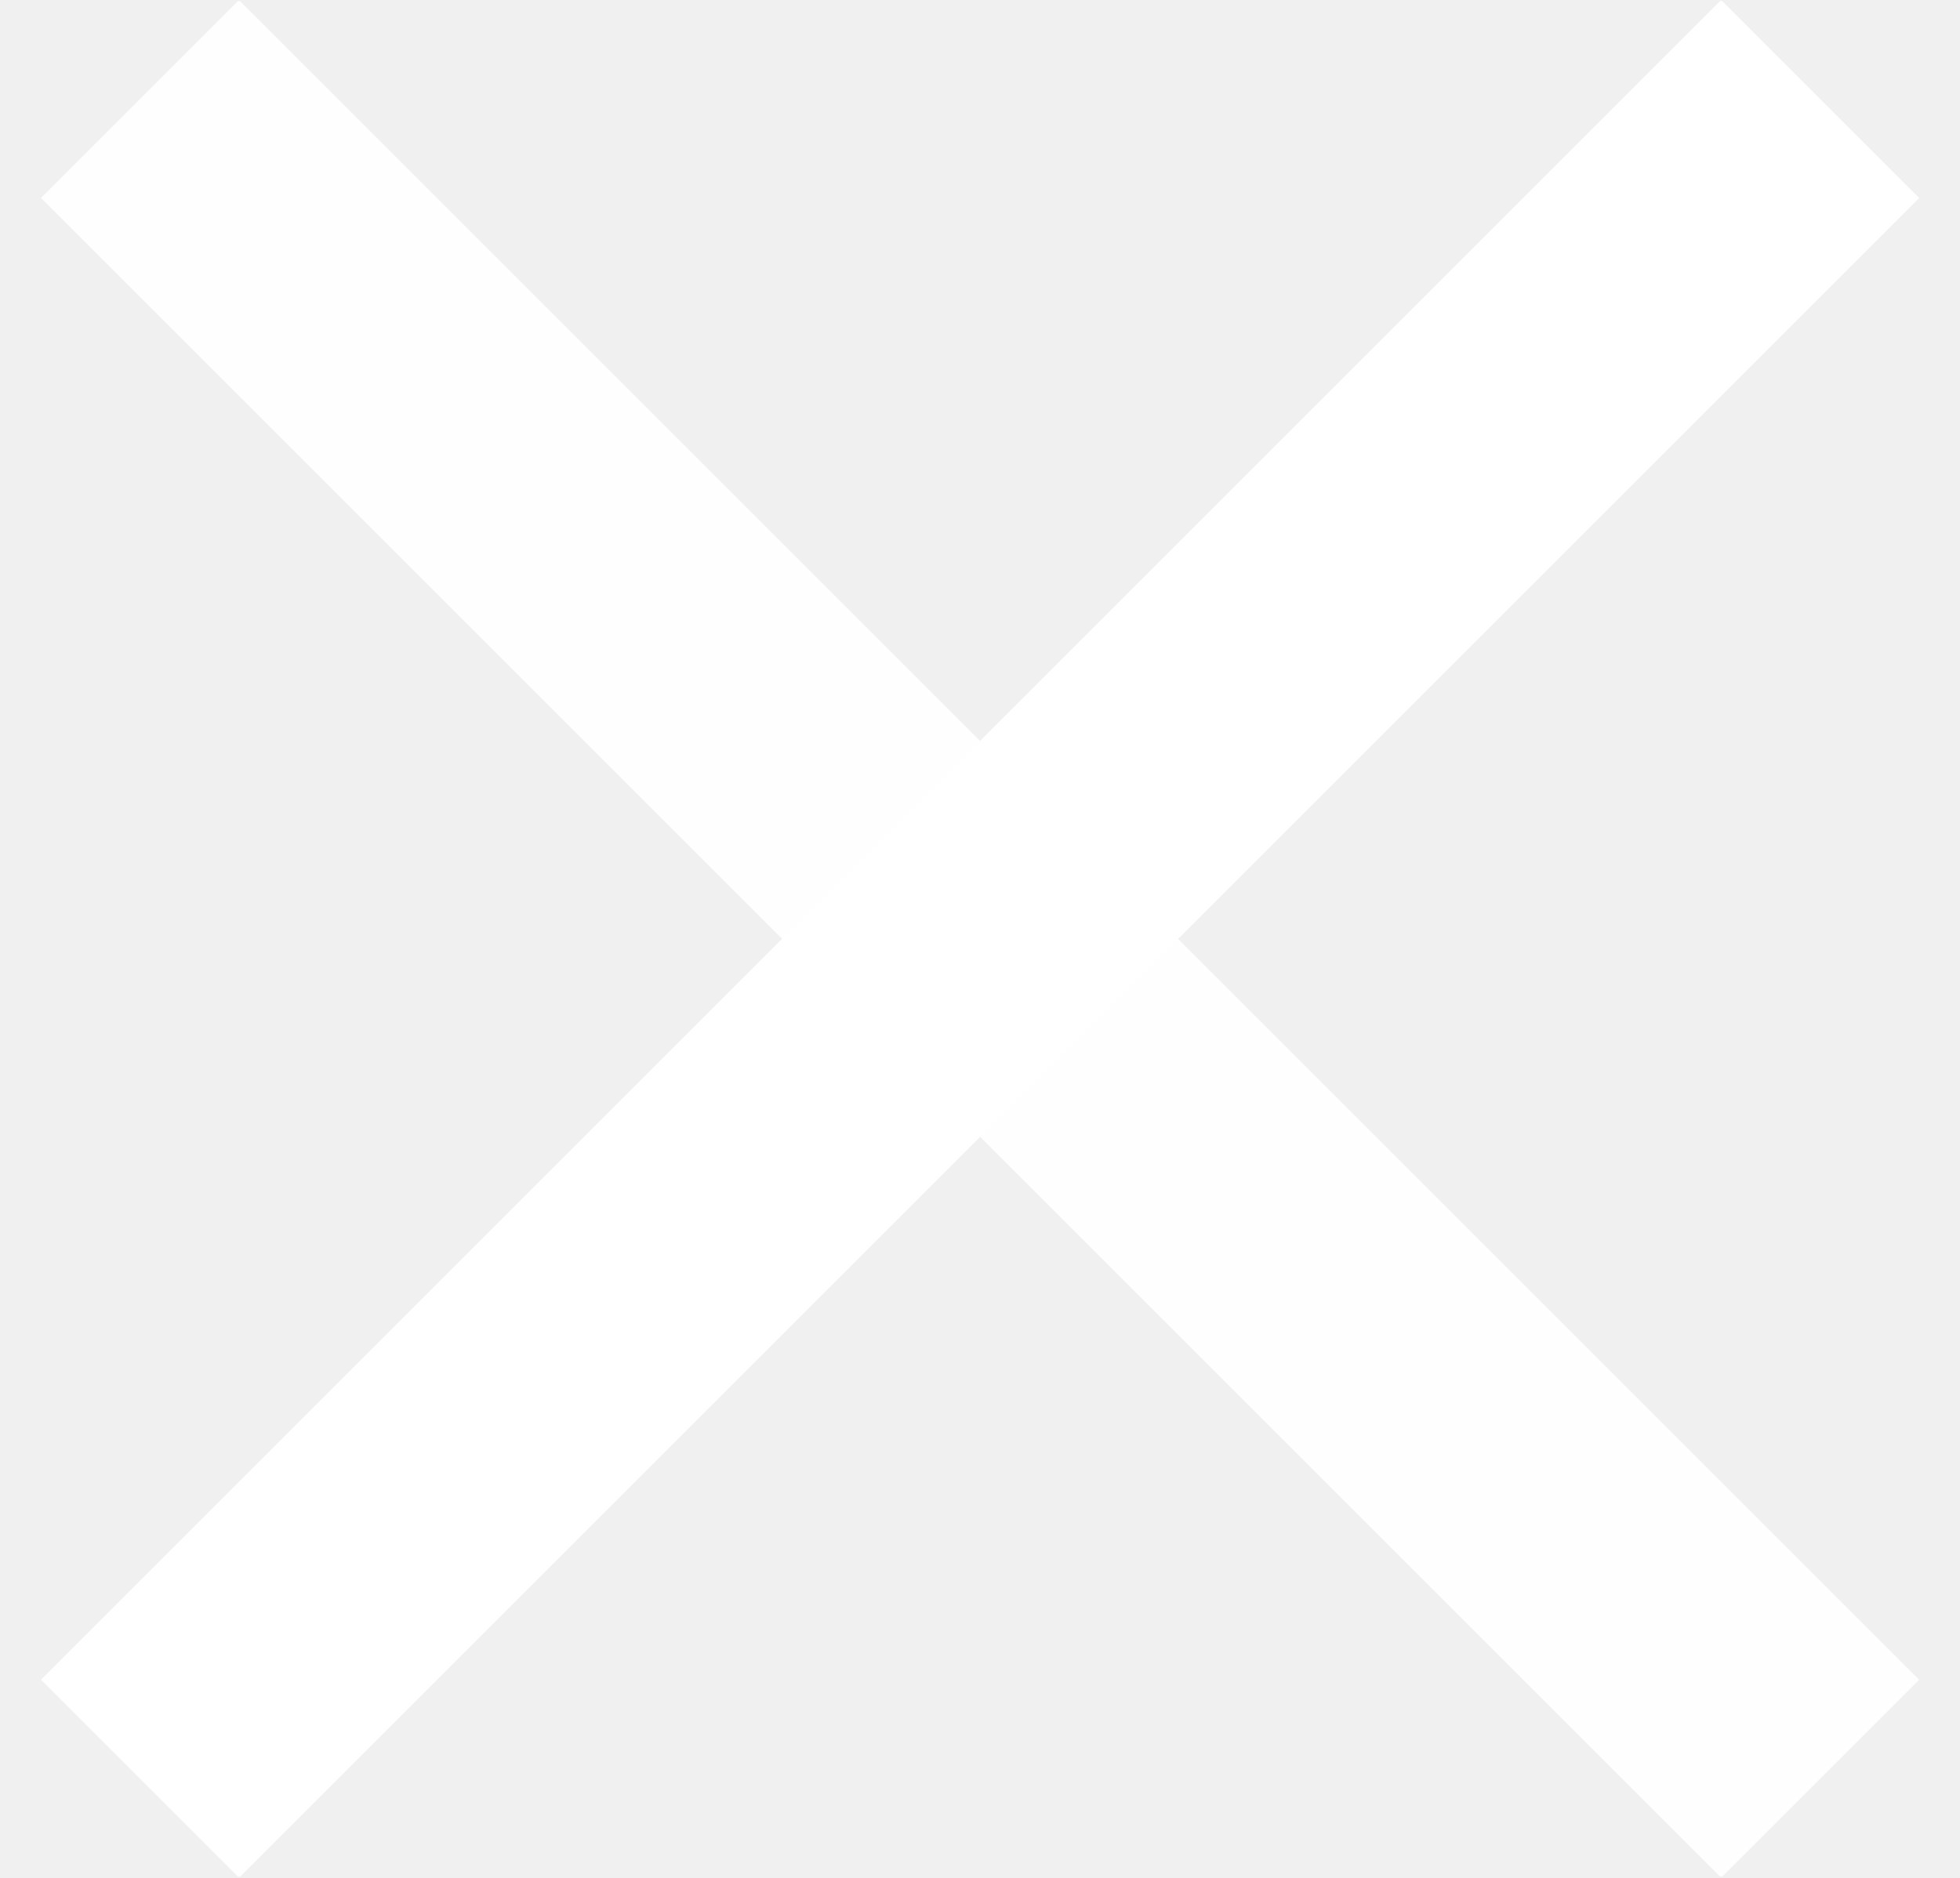
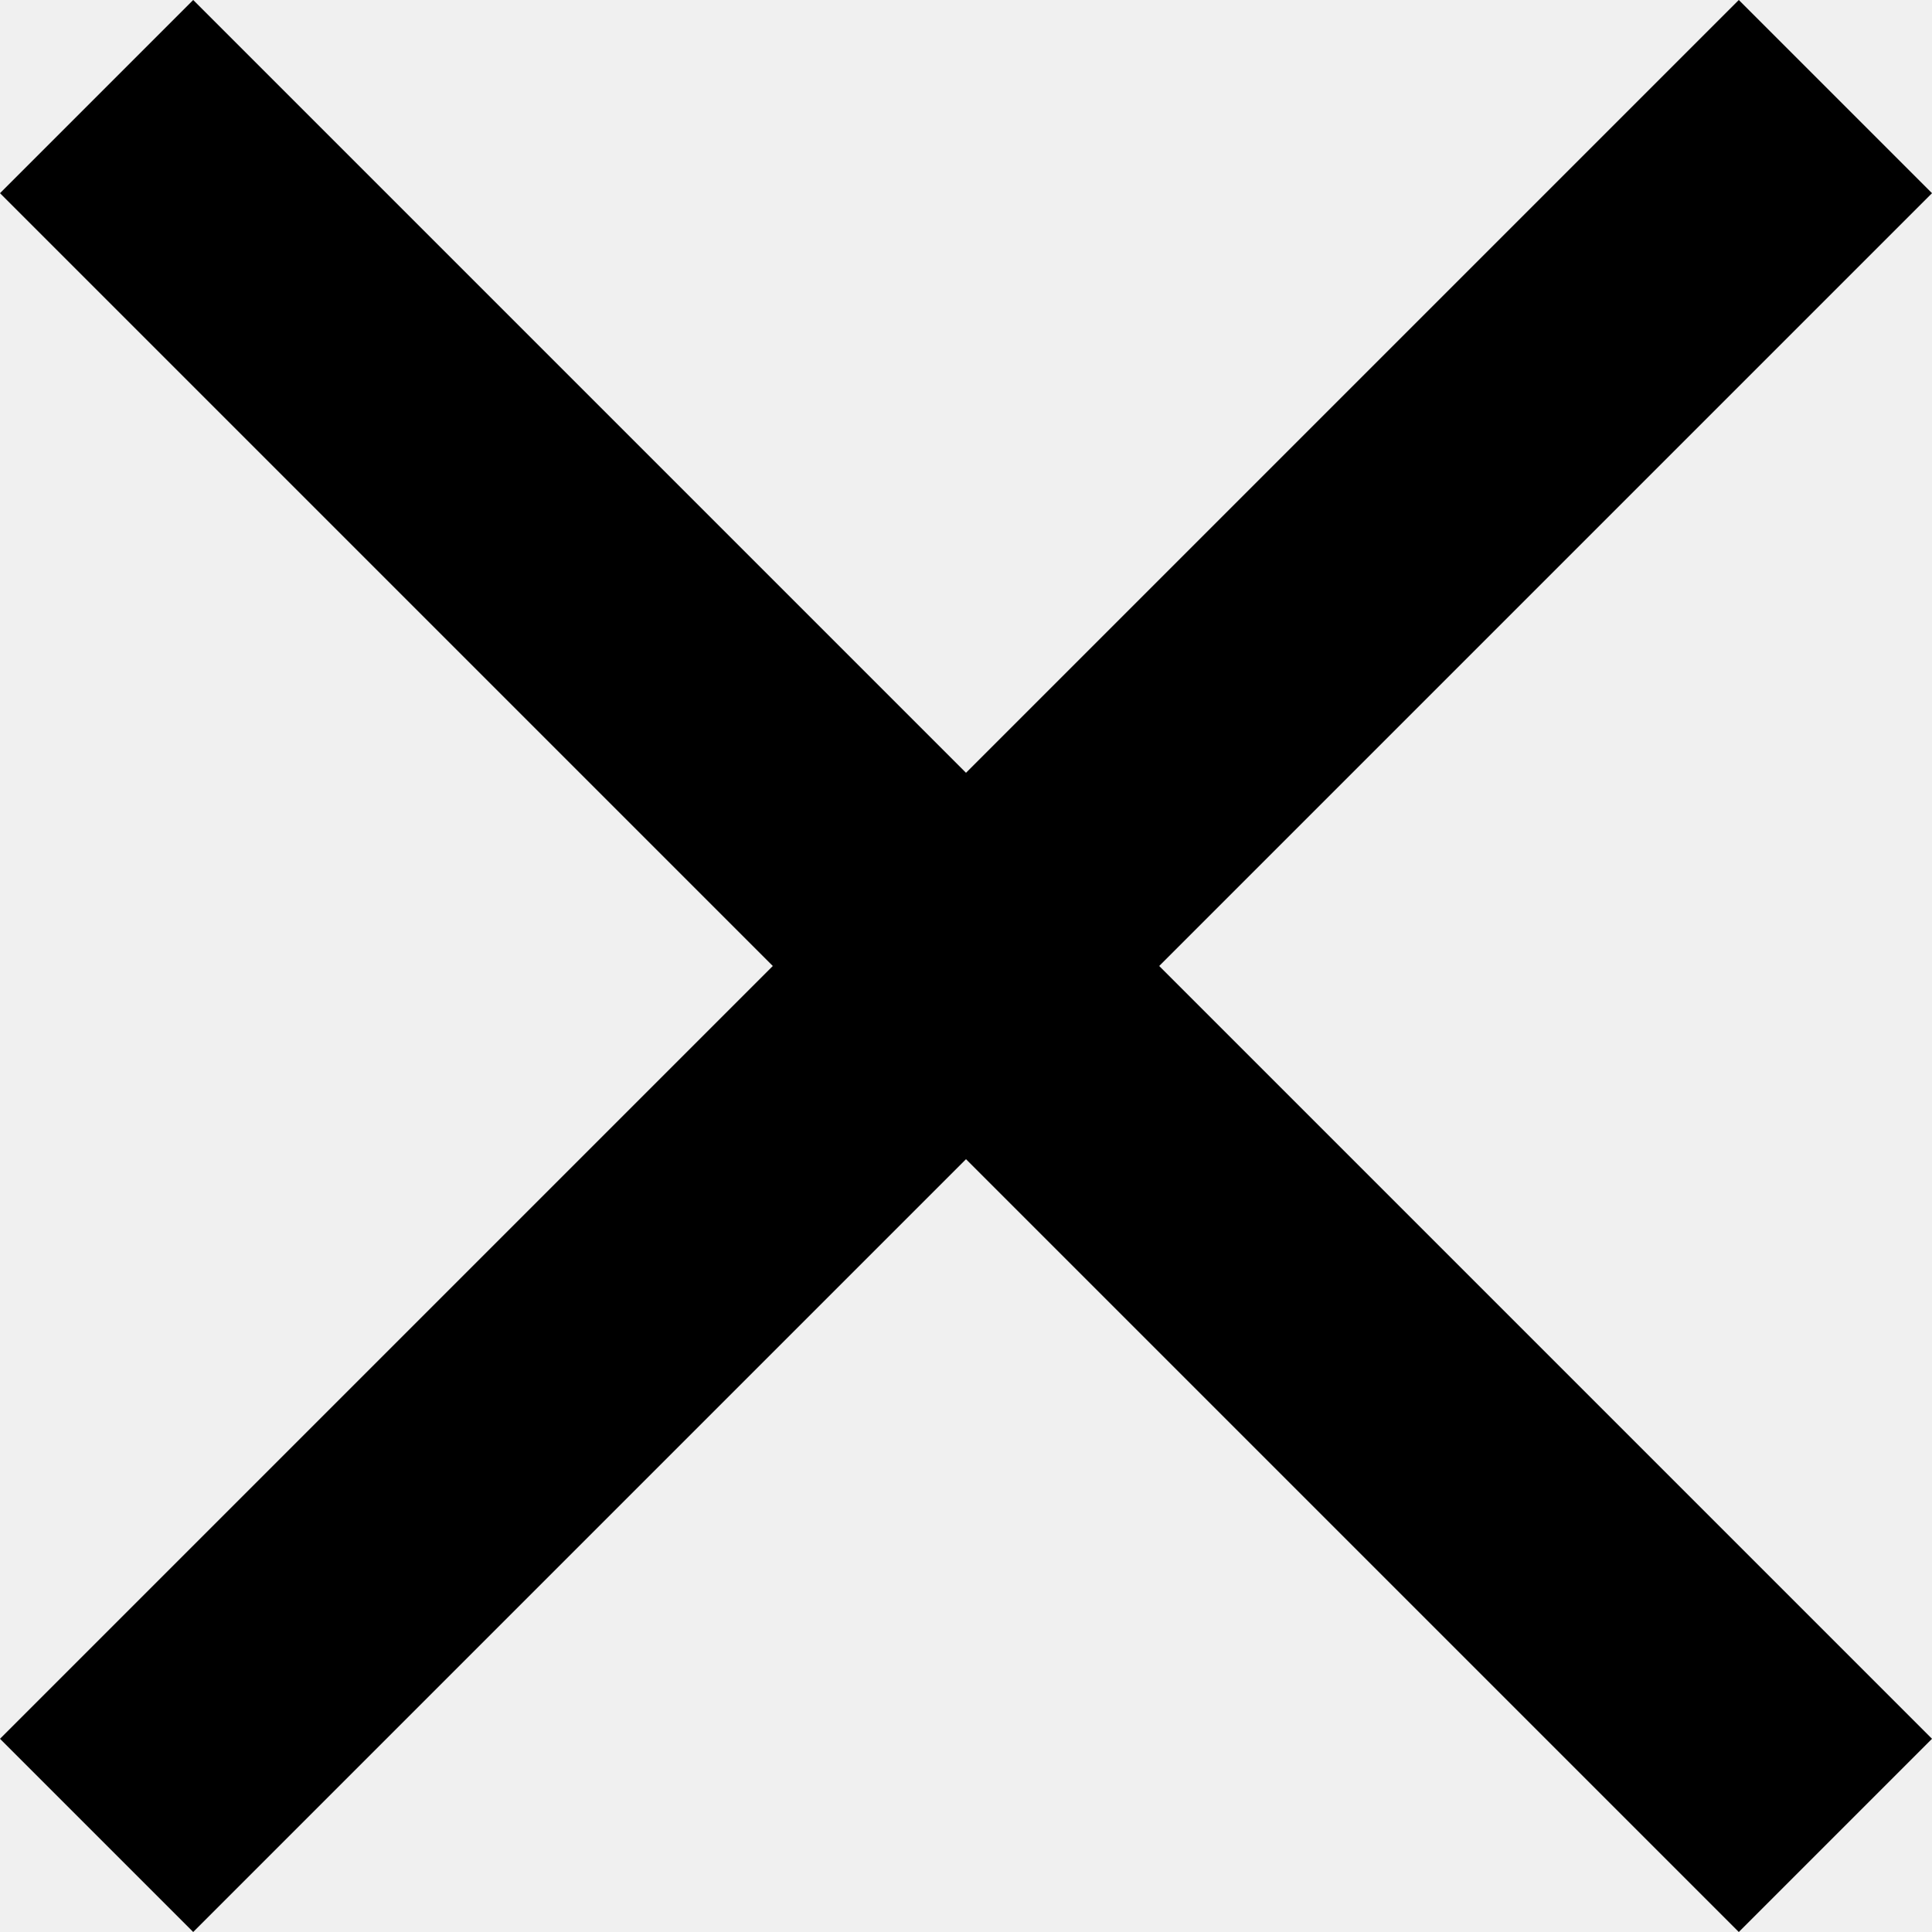
- <svg xmlns="http://www.w3.org/2000/svg" xmlns:xlink="http://www.w3.org/1999/xlink" version="1.1" id="Слой_1" x="0px" y="0px" viewBox="0 0 174.8 167.5" enable-background="new 0 0 174.8 167.5" xml:space="preserve">
-   <symbol id="New_Symbol_4" viewBox="-14 -13.4 28 26.8">
-     <line opacity="0.9" fill="none" stroke="#FFFFFF" stroke-width="4" stroke-miterlimit="10" enable-background="new    " x1="-12" y1="12" x2="12" y2="-12" />
-     <line fill="none" stroke="#FFFFFF" stroke-width="4" stroke-miterlimit="10" x1="-12" y1="-12" x2="12" y2="12" />
-     <polygon display="none" fill="none" points="-14,13 14,13 14,-13 -14,-13  " />
-   </symbol>
-   <use xlink:href="#New_Symbol_4" width="28" height="26.8" id="XMLID_1_" x="-14" y="-13.4" transform="matrix(6.2434 0 0 -6.2434 87.4073 83.75)" overflow="visible" />
+ <svg xmlns="http://www.w3.org/2000/svg" version="1.1" id="Capa_1" x="0px" y="0px" width="357px" height="357px" viewBox="0 0 357 357" style="enable-background:new 0 0 357 357;" xml:space="preserve">
+   <g>
+     <g id="close">
+       <polygon points="357,35.7 321.3,0 178.5,142.8 35.7,0 0,35.7 142.8,178.5 0,321.3 35.7,357 178.5,214.2 321.3,357 357,321.3     214.2,178.5   " />
+     </g>
+   </g>
+   <g>
+ </g>
+   <g>
+ </g>
+   <g>
+ </g>
+   <g>
+ </g>
+   <g>
+ </g>
+   <g>
+ </g>
+   <g>
+ </g>
+   <g>
+ </g>
+   <g>
+ </g>
+   <g>
+ </g>
+   <g>
+ </g>
+   <g>
+ </g>
+   <g>
+ </g>
+   <g>
+ </g>
+   <g>
+ </g>
</svg>
